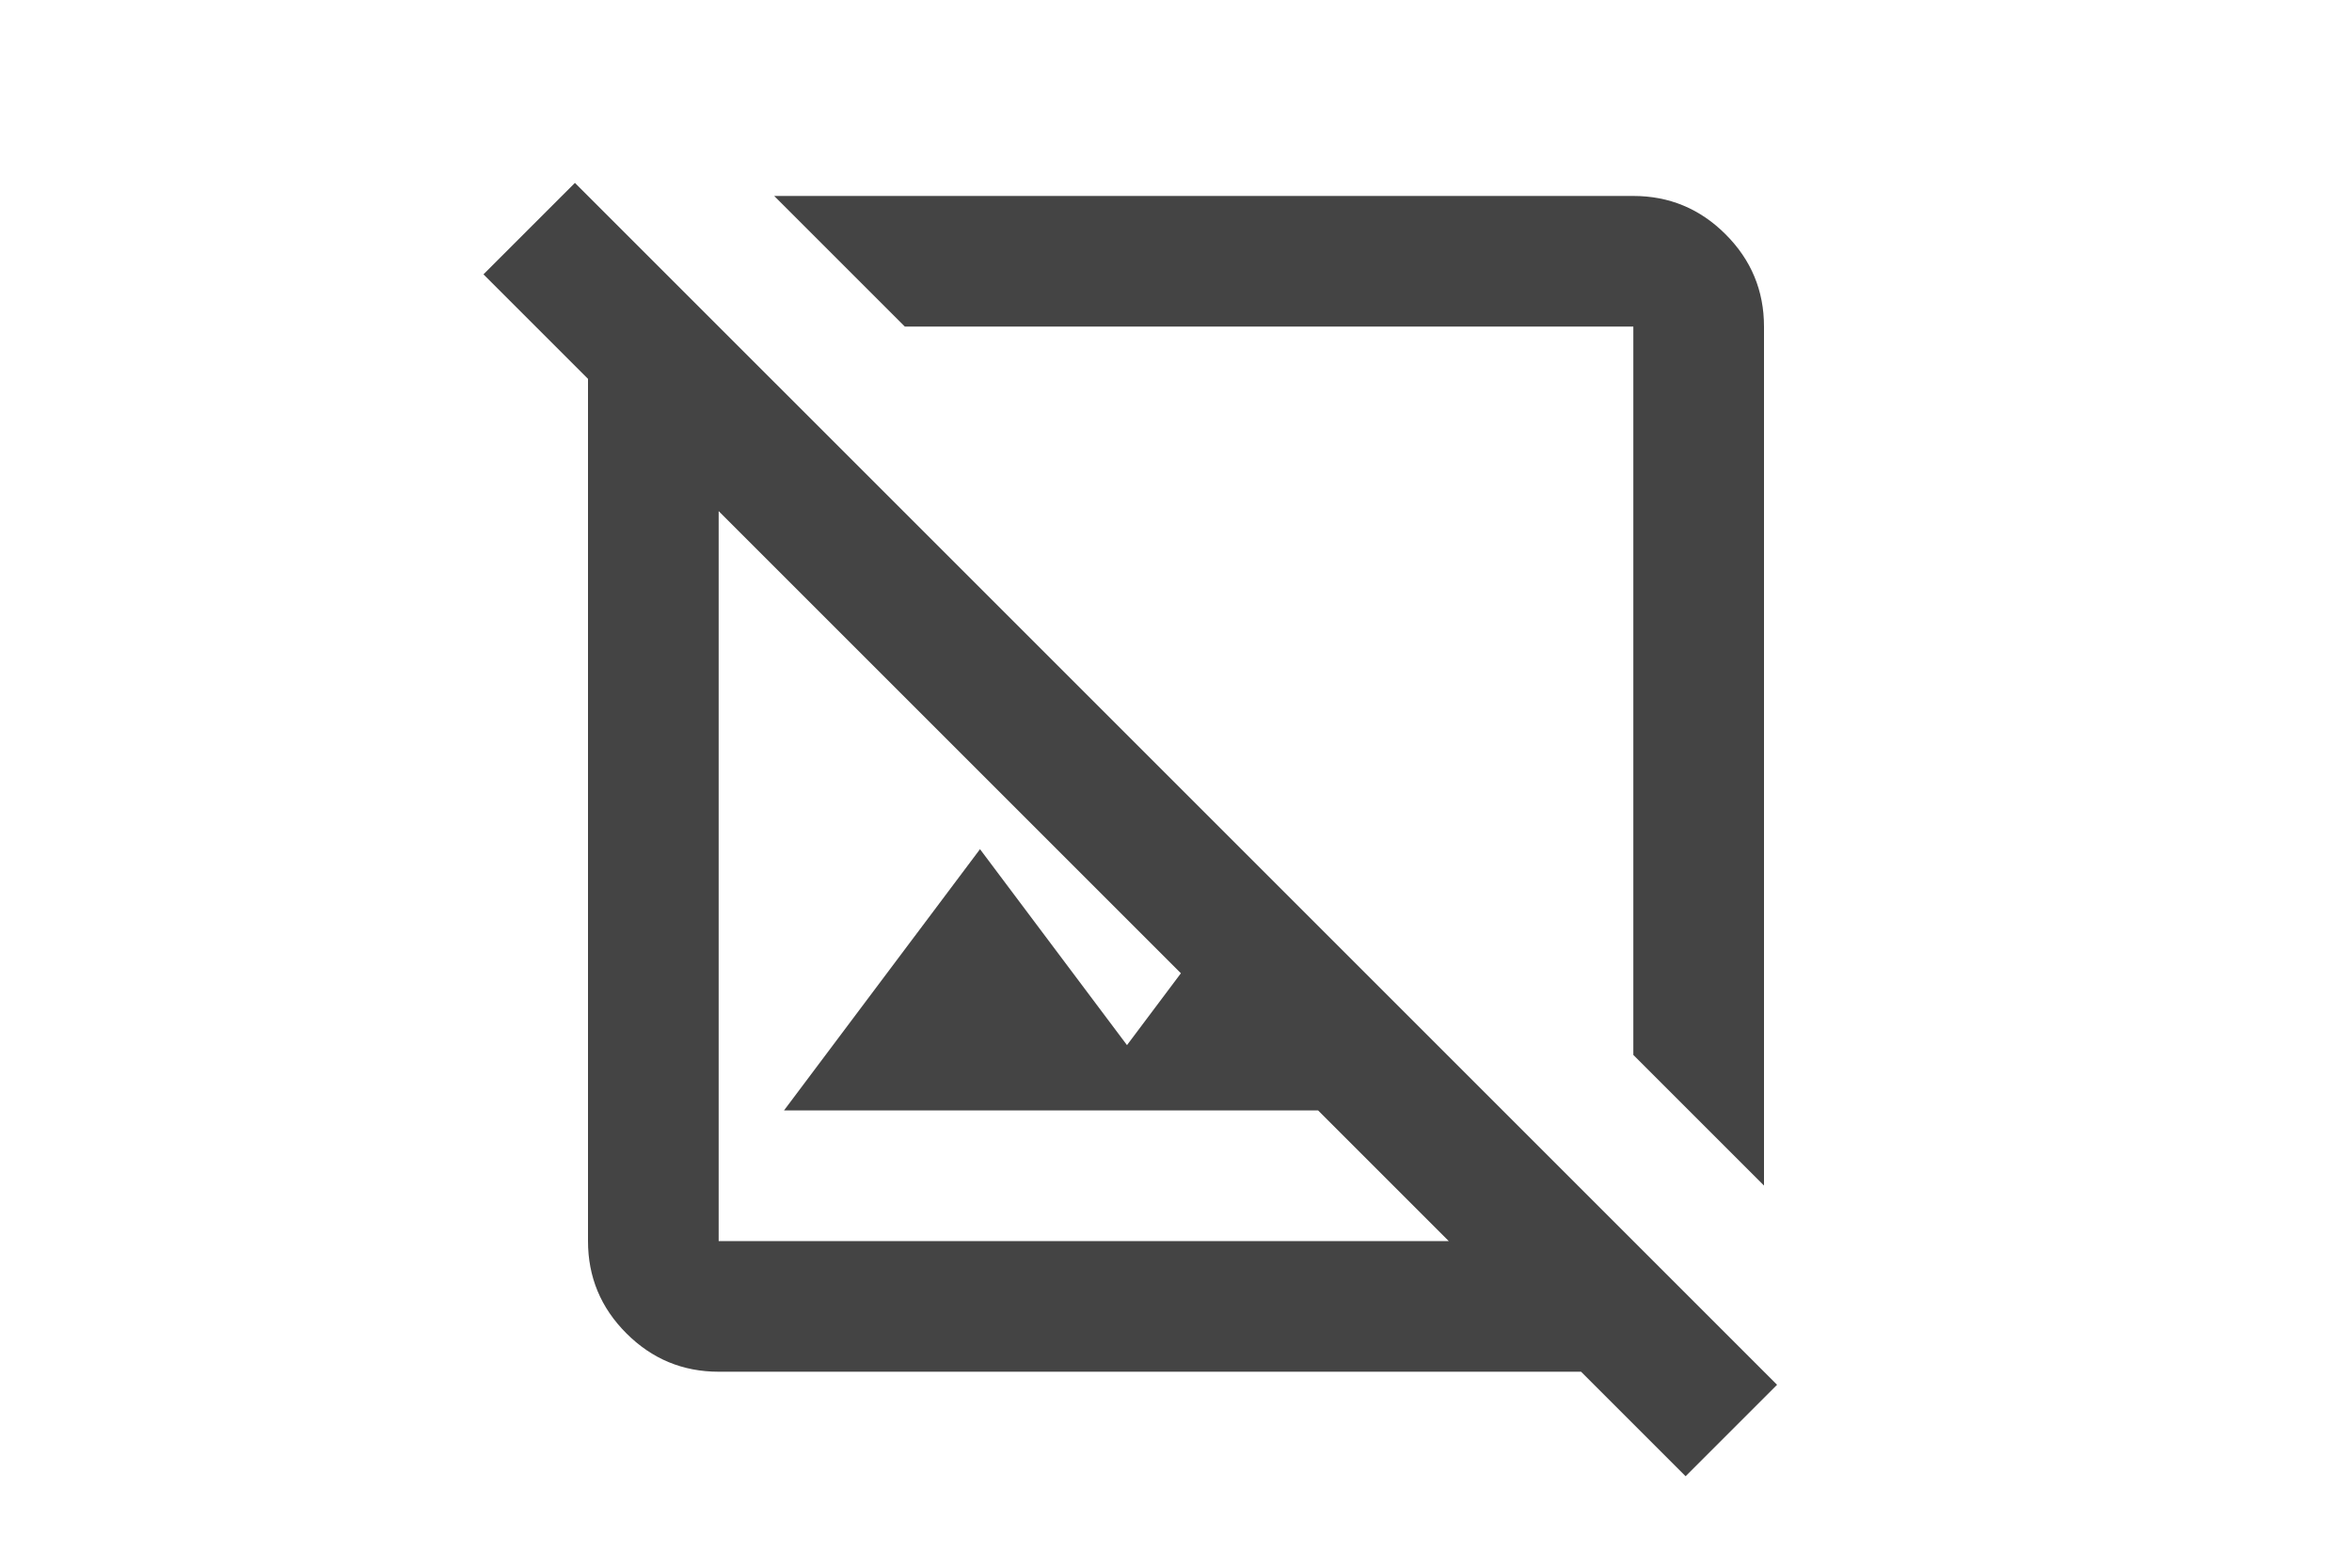
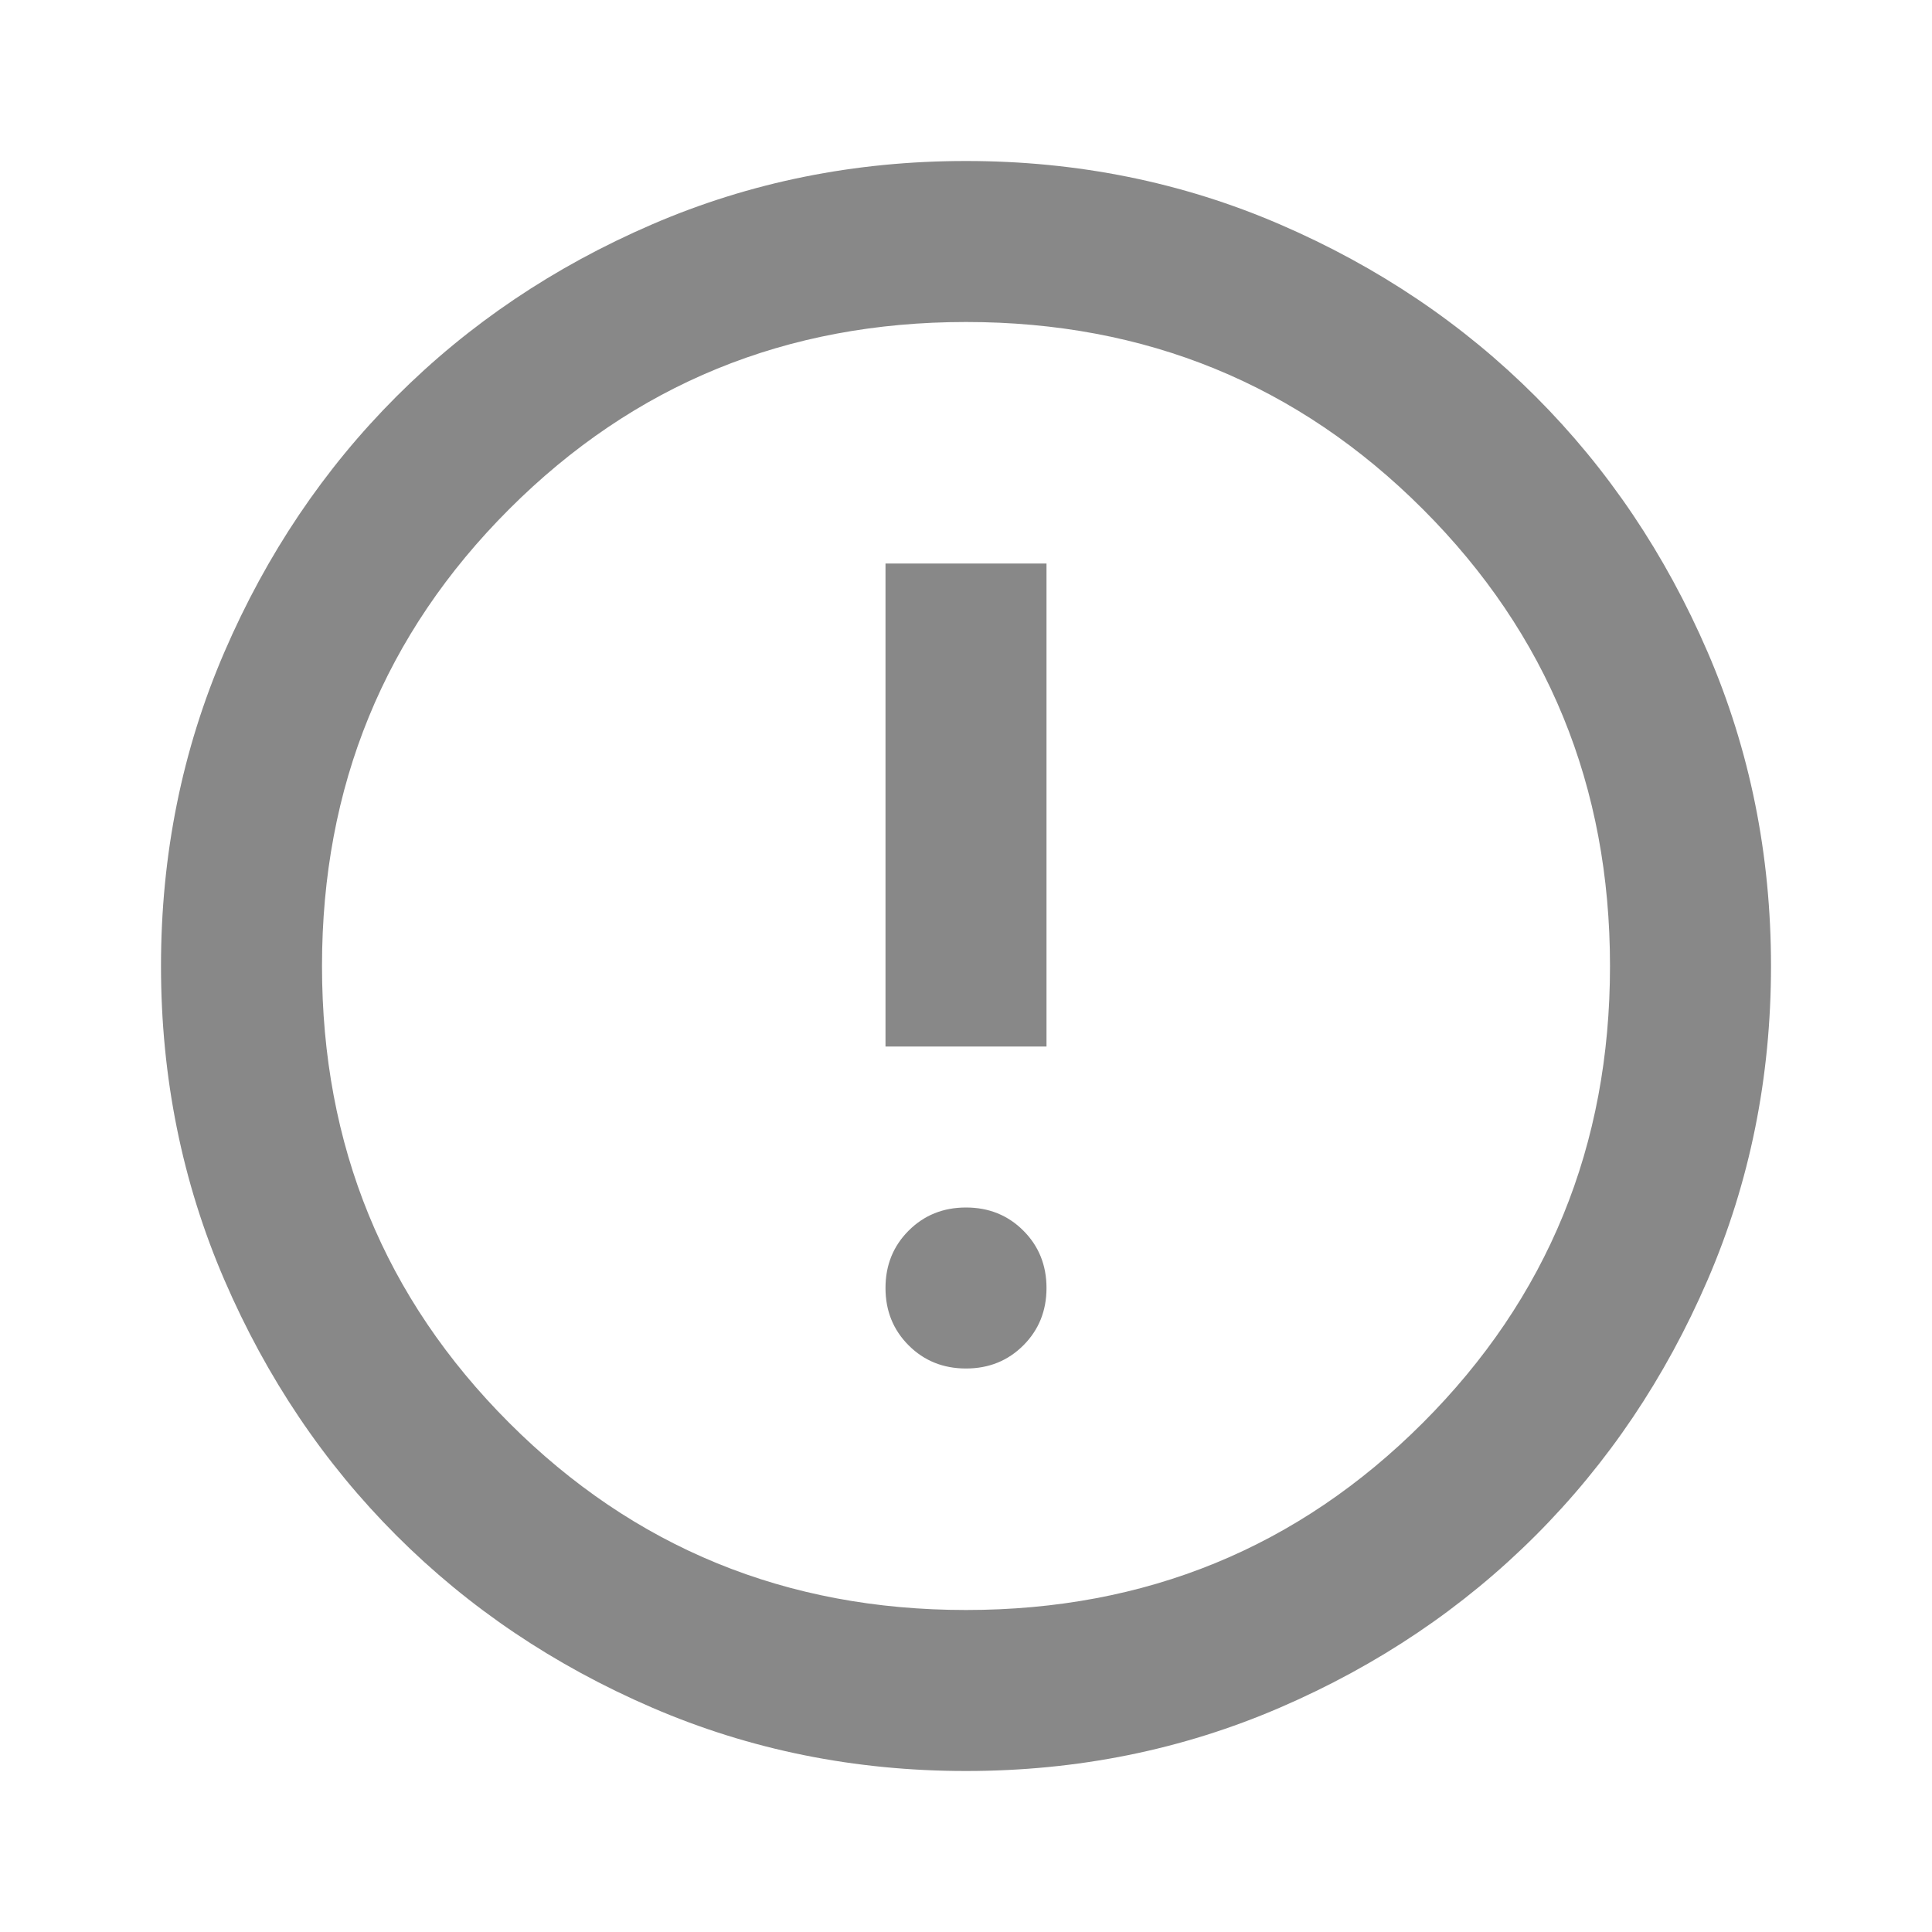
- <svg xmlns="http://www.w3.org/2000/svg" height="16" viewBox="0 -960 960 960" width="24">
-   <path d="m840-234-80-80v-446H314l-80-80h526q33 0 56.5 23.5T840-760v526ZM792-56l-64-64H200q-33 0-56.5-23.5T120-200v-528l-64-64 56-56 736 736-56 56ZM240-280l120-160 90 120 33-44-283-283v447h447l-80-80H240Zm297-257ZM424-424Z" fill="#444" />
+ <svg xmlns="http://www.w3.org/2000/svg" height="100%" width="100%" viewBox="0 -960 960 960" fill="#888">
+   <path d="M480-280q17 0 28.5-11.5T520-320q0-17-11.5-28.5T480-360q-17 0-28.5 11.5T440-320q0 17 11.5 28.5T480-280Zm-40-160h80v-240h-80v240Zm40 360q-83 0-156-31.5T197-197q-54-54-85.5-127T80-480q0-83 31.5-156T197-763q54-54 127-85.5T480-880q83 0 156 31.5T763-763q54 54 85.5 127T880-480q0 83-31.5 156T763-197q-54 54-127 85.5T480-80Zm0-80q134 0 227-93t93-227q0-134-93-227t-227-93q-134 0-227 93t-93 227q0 134 93 227t227 93Zm0-320Z" />
</svg>
